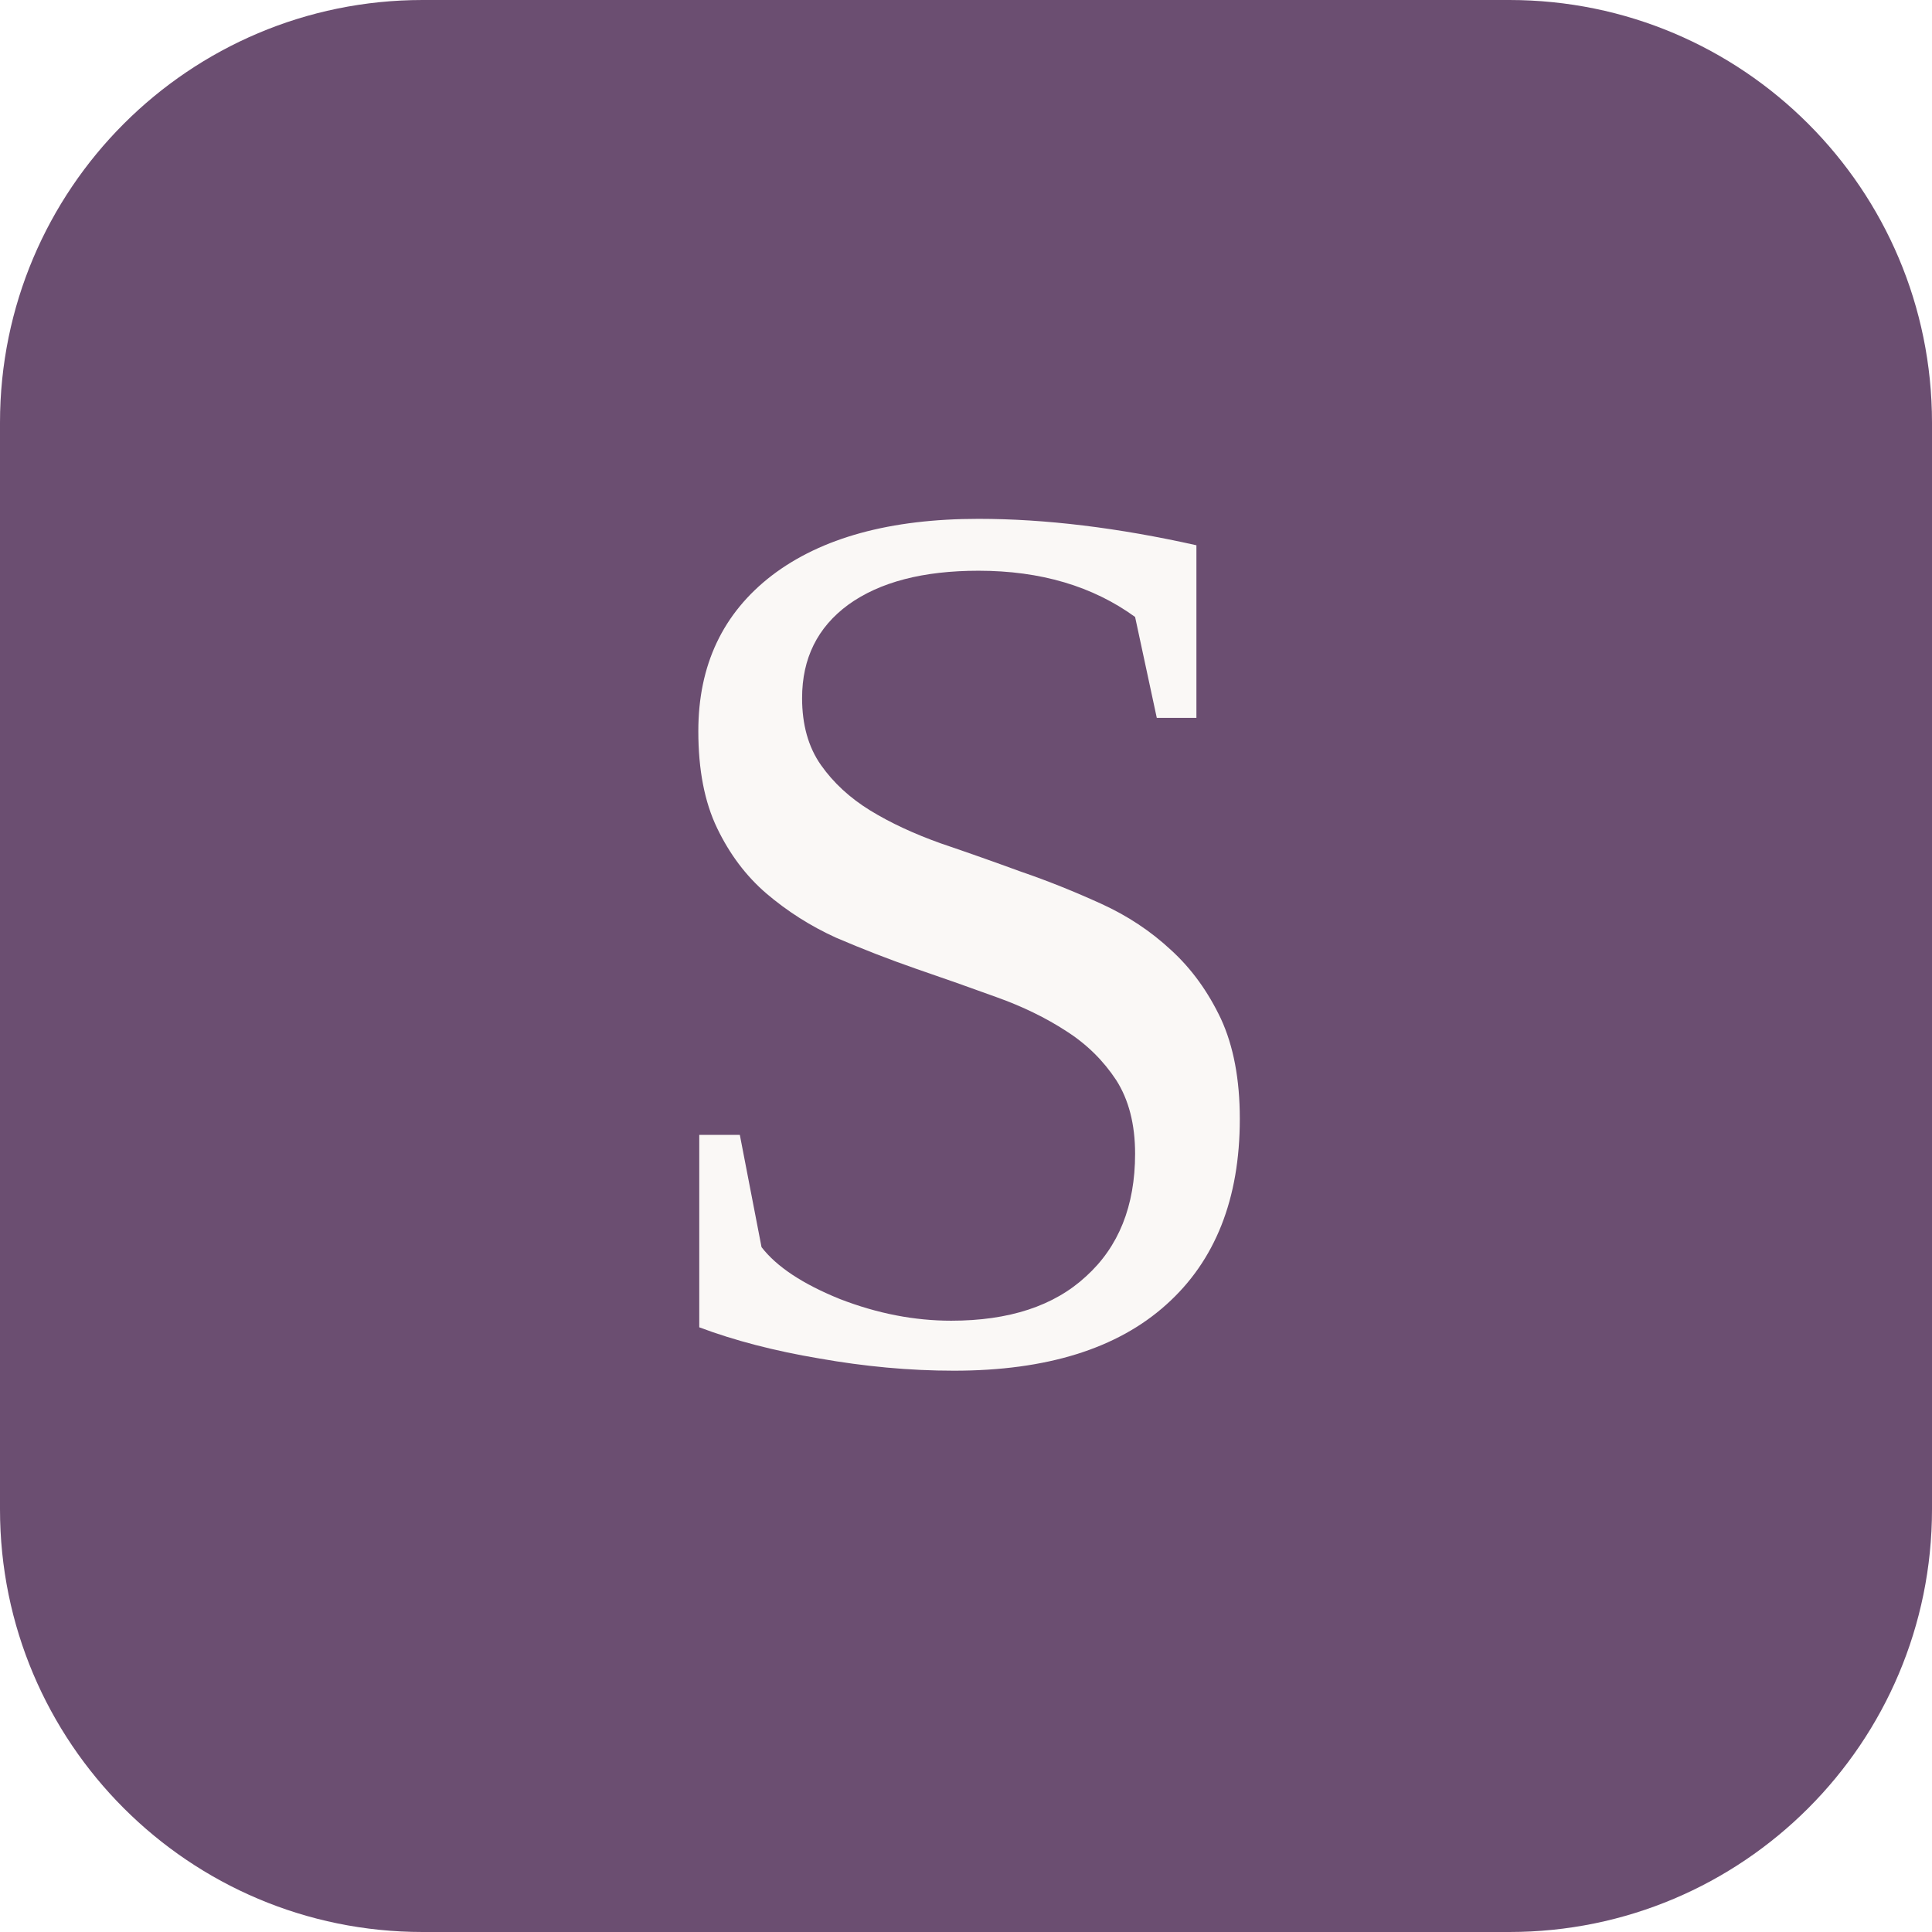
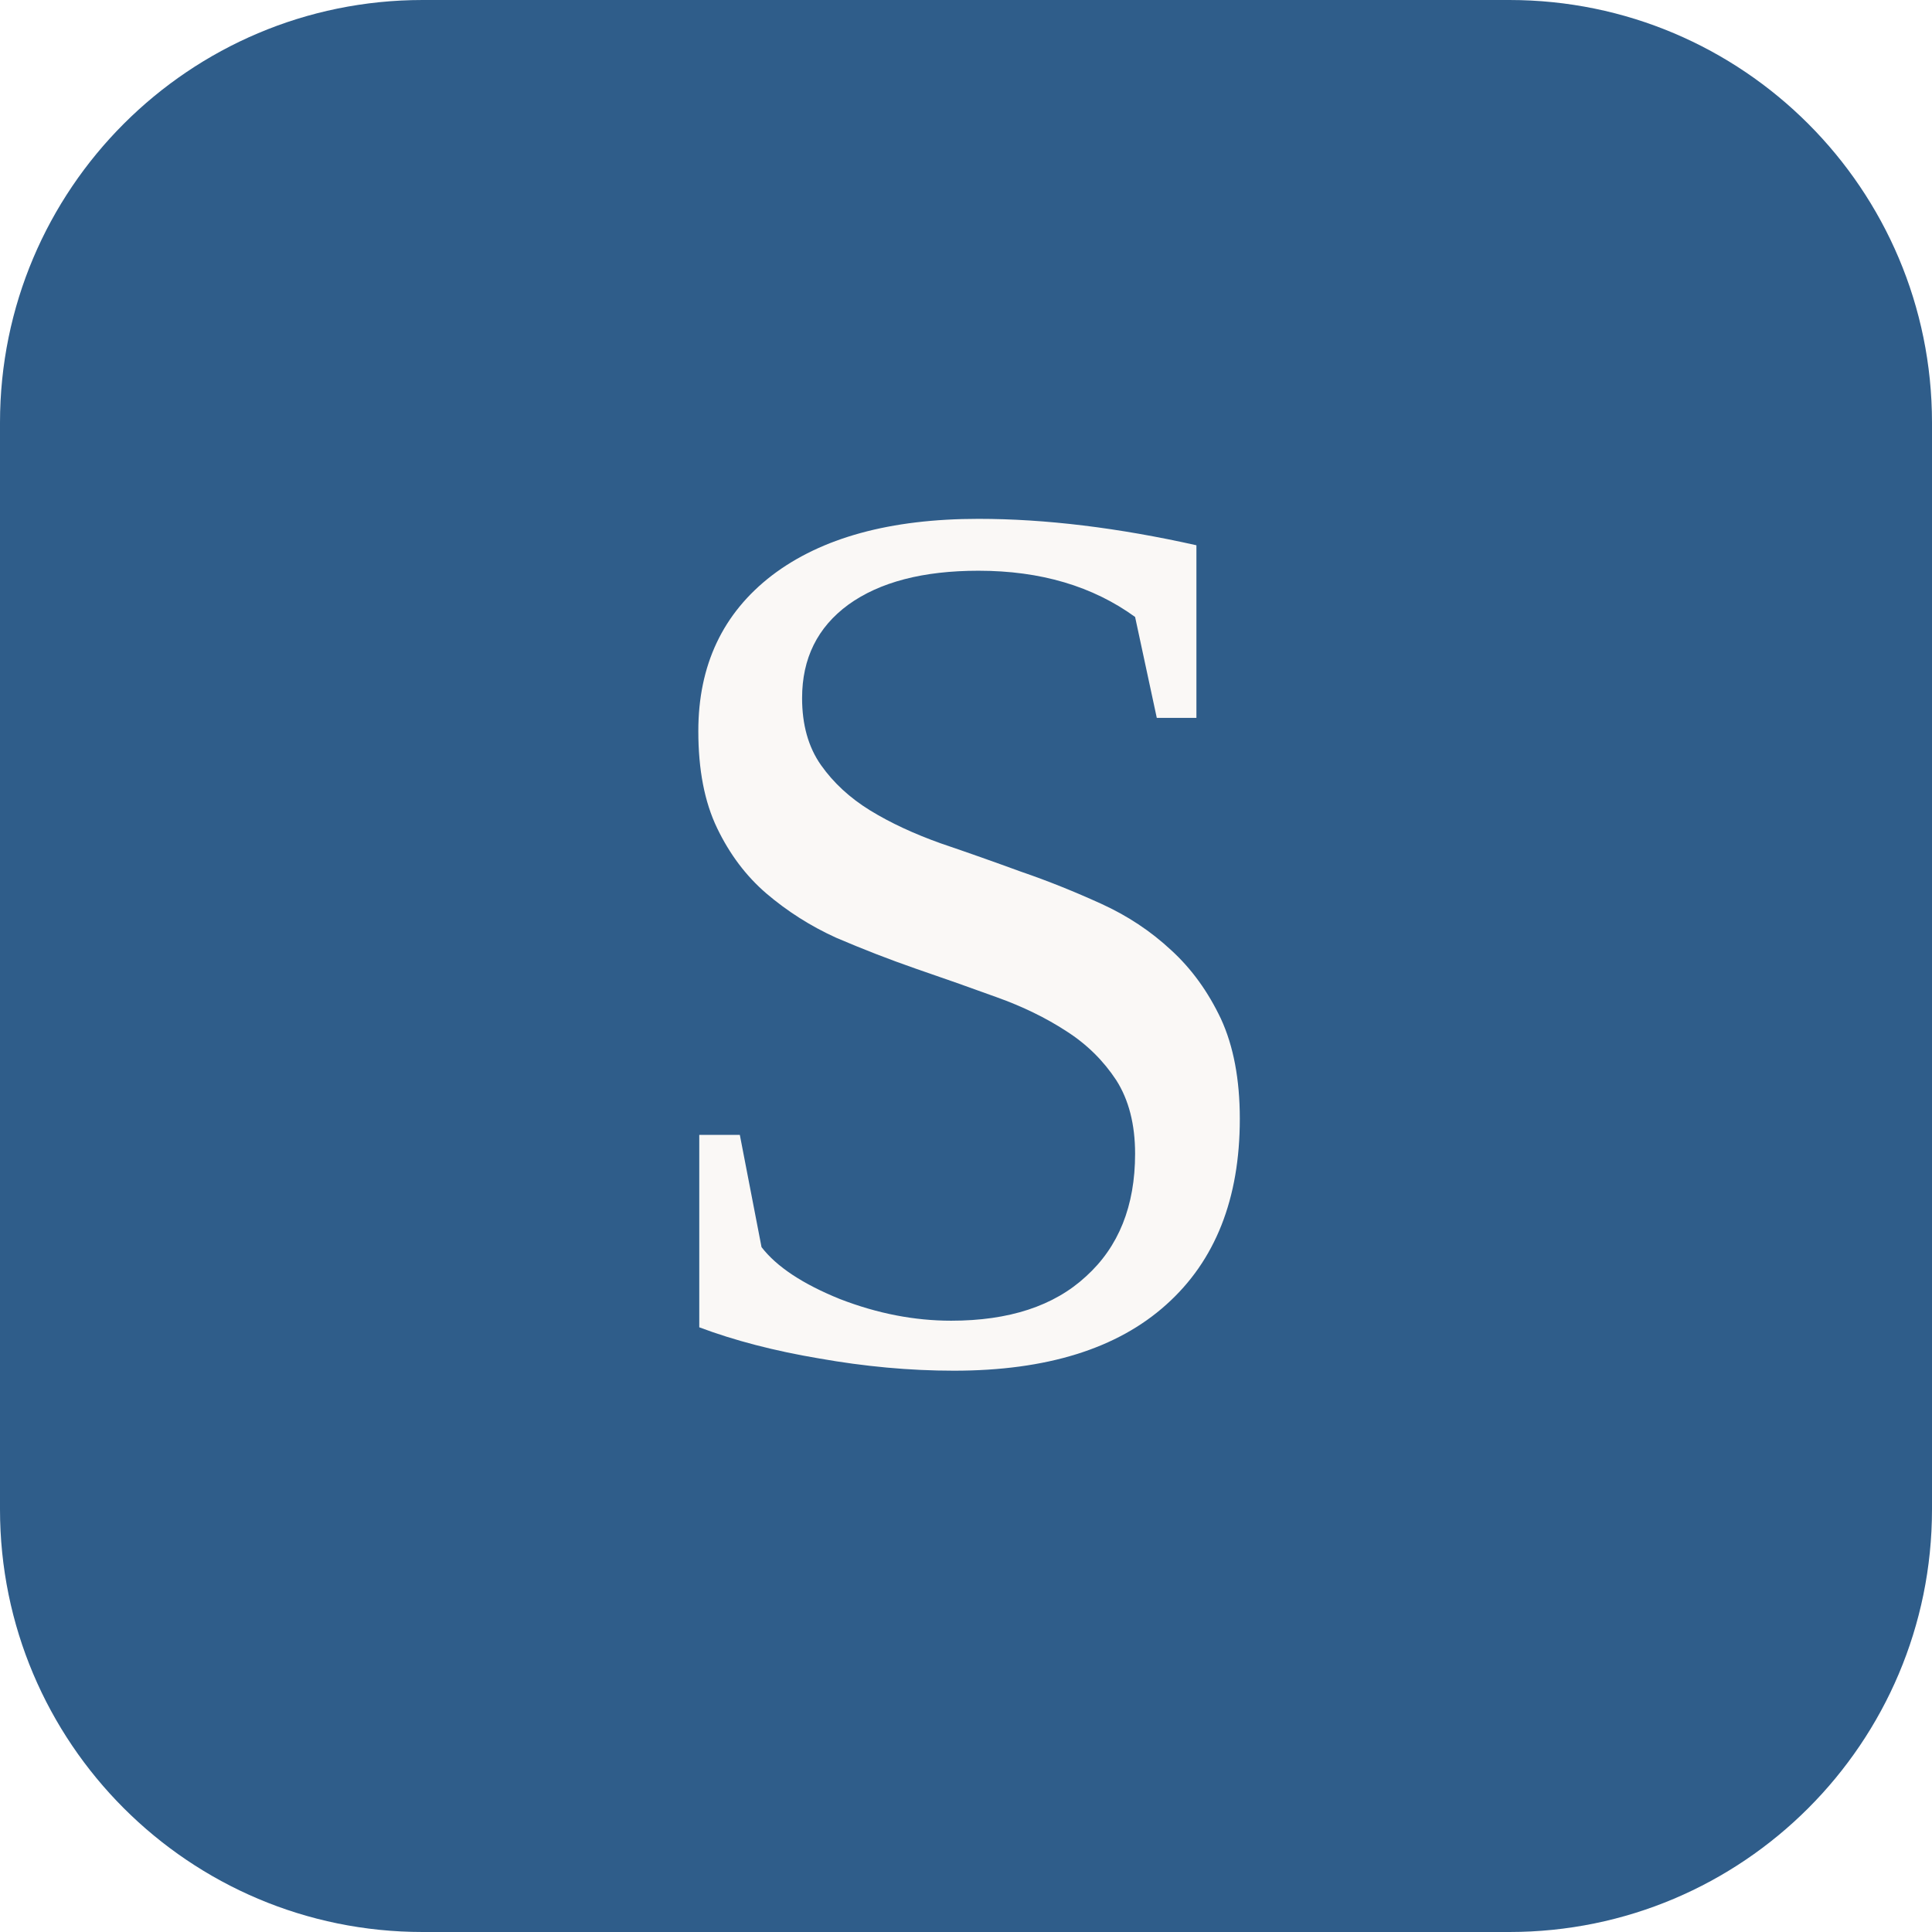
<svg xmlns="http://www.w3.org/2000/svg" viewBox="0 0 32 32">
-   <rect width="32" height="32" rx="7" fill="#6b4e71" />
+   <rect width="32" height="32" rx="7" fill="#2f5d8a" />
  <text x="16" y="22.5" font-family="Georgia, 'Source Serif 4', 'Times New Roman', serif" font-size="21" font-weight="500" fill="#faf8f6" text-anchor="middle">S</text>
</svg>
